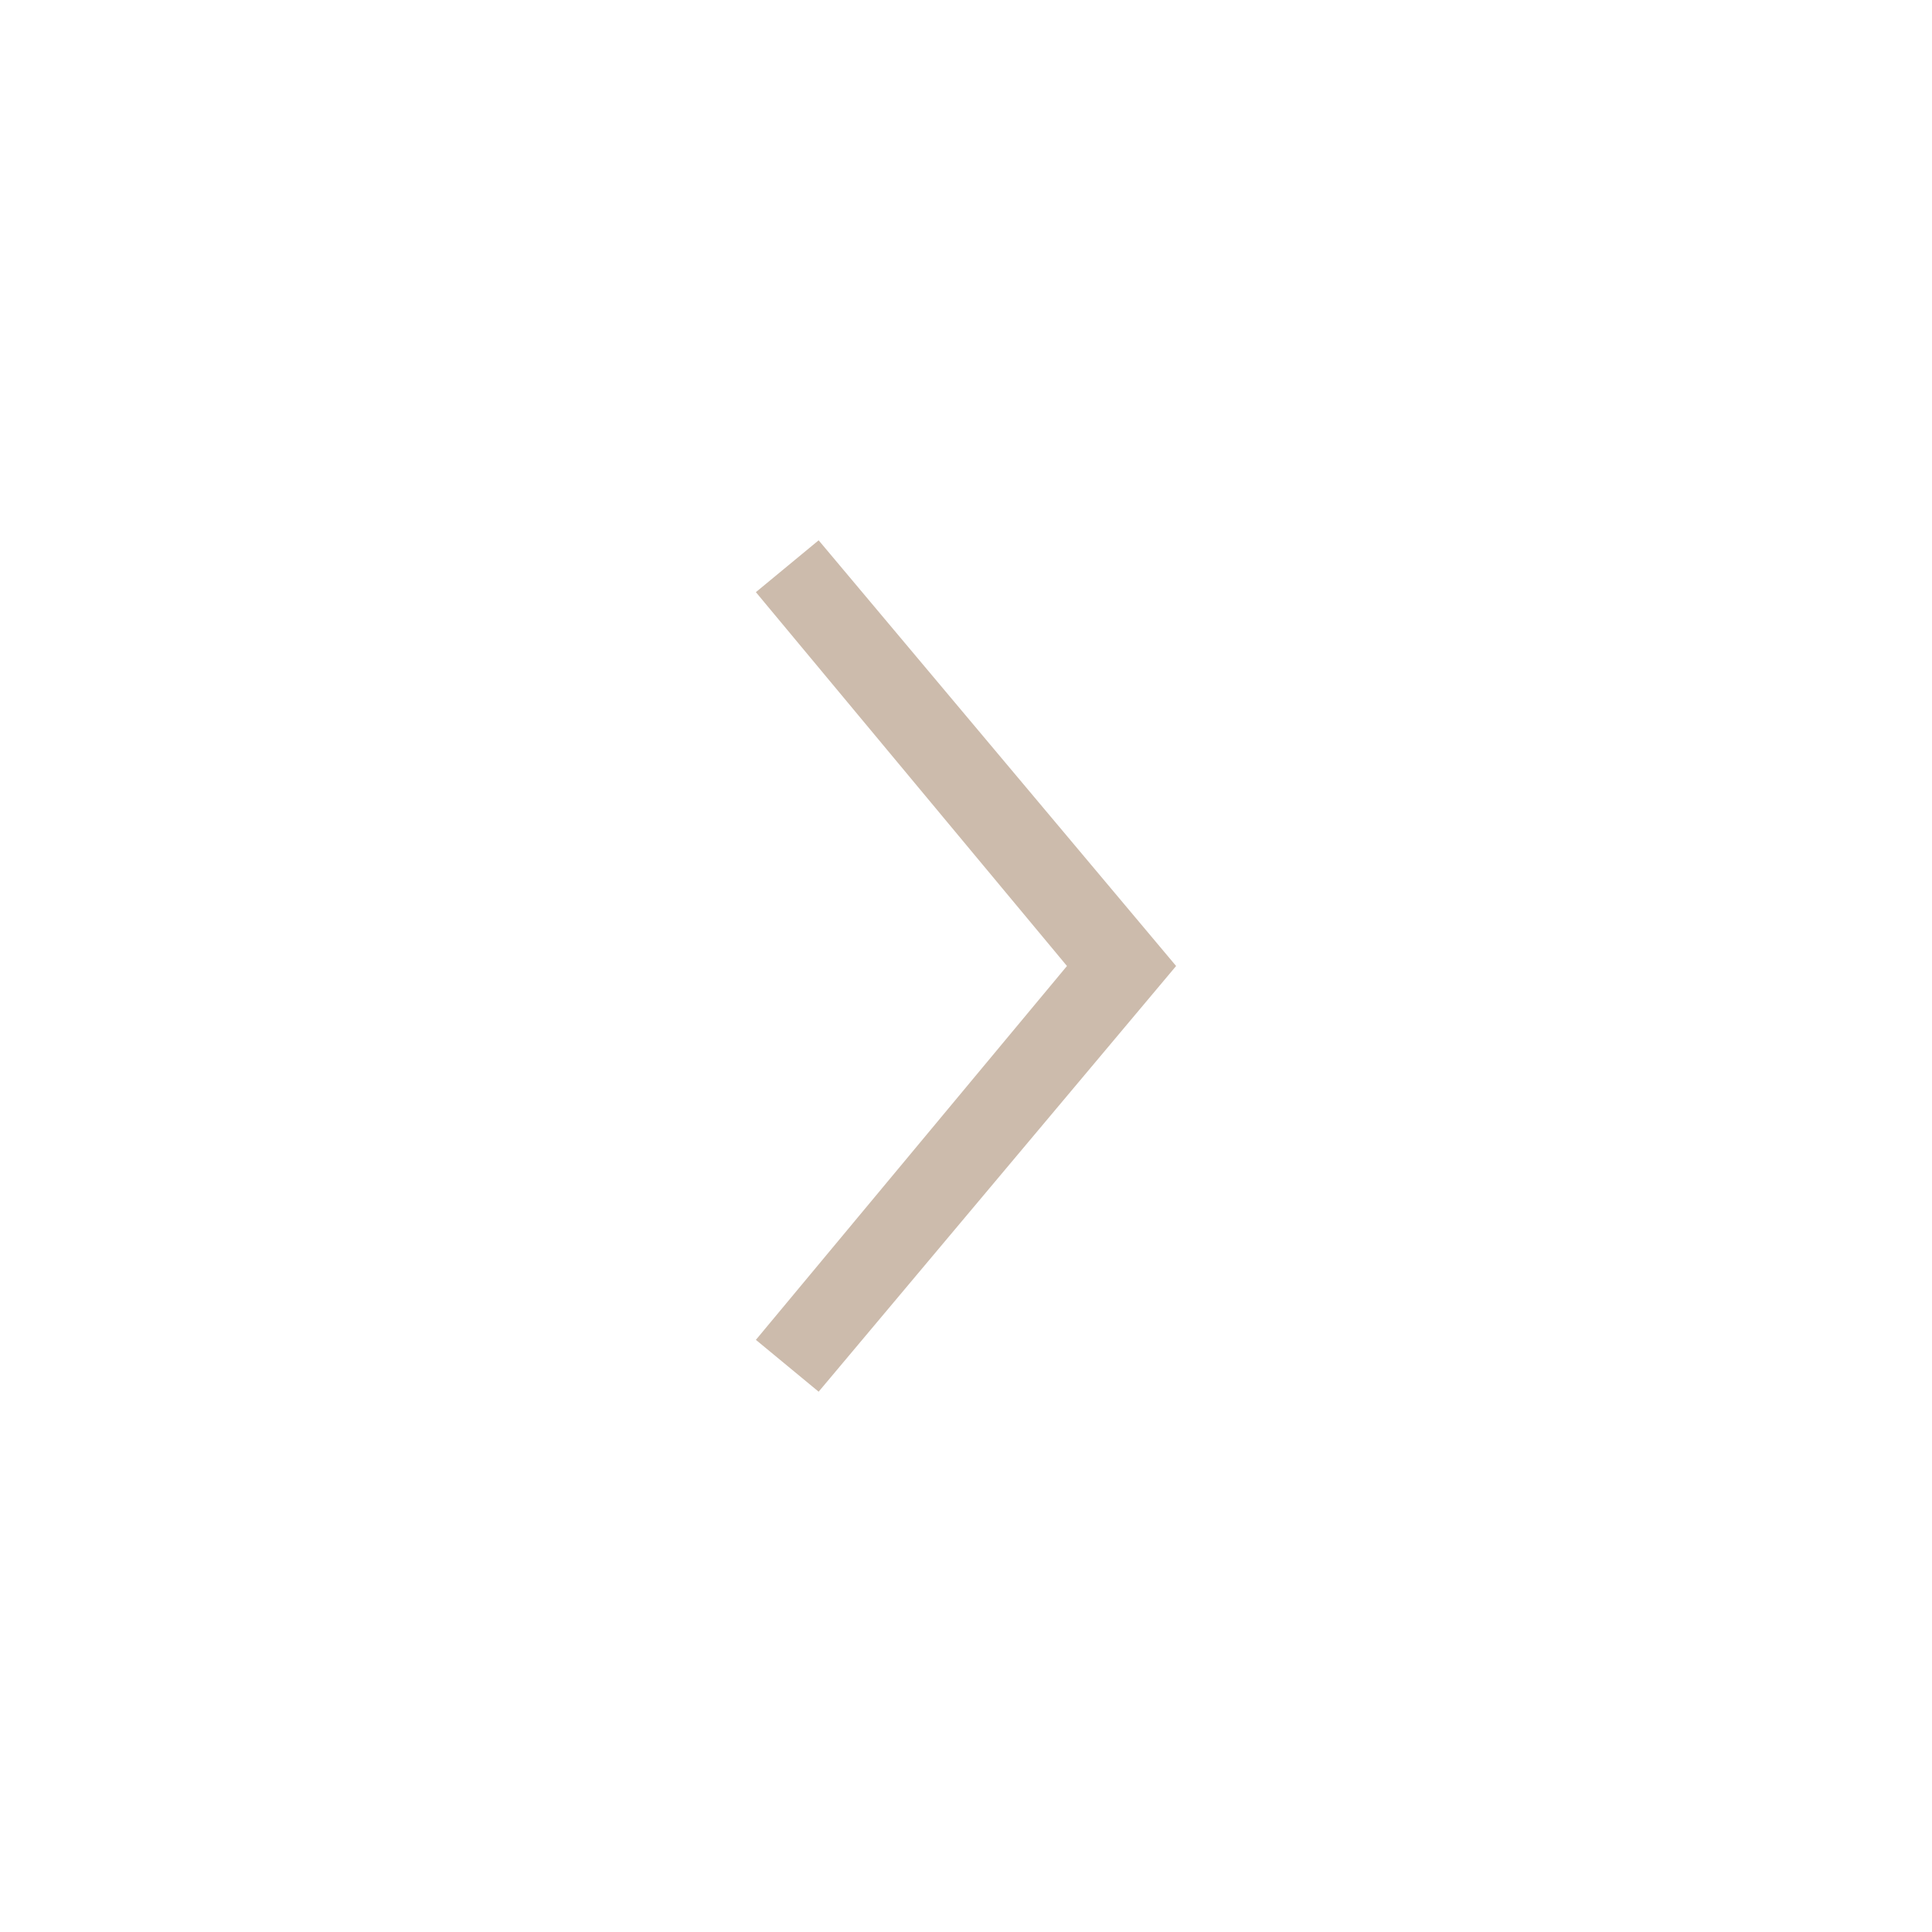
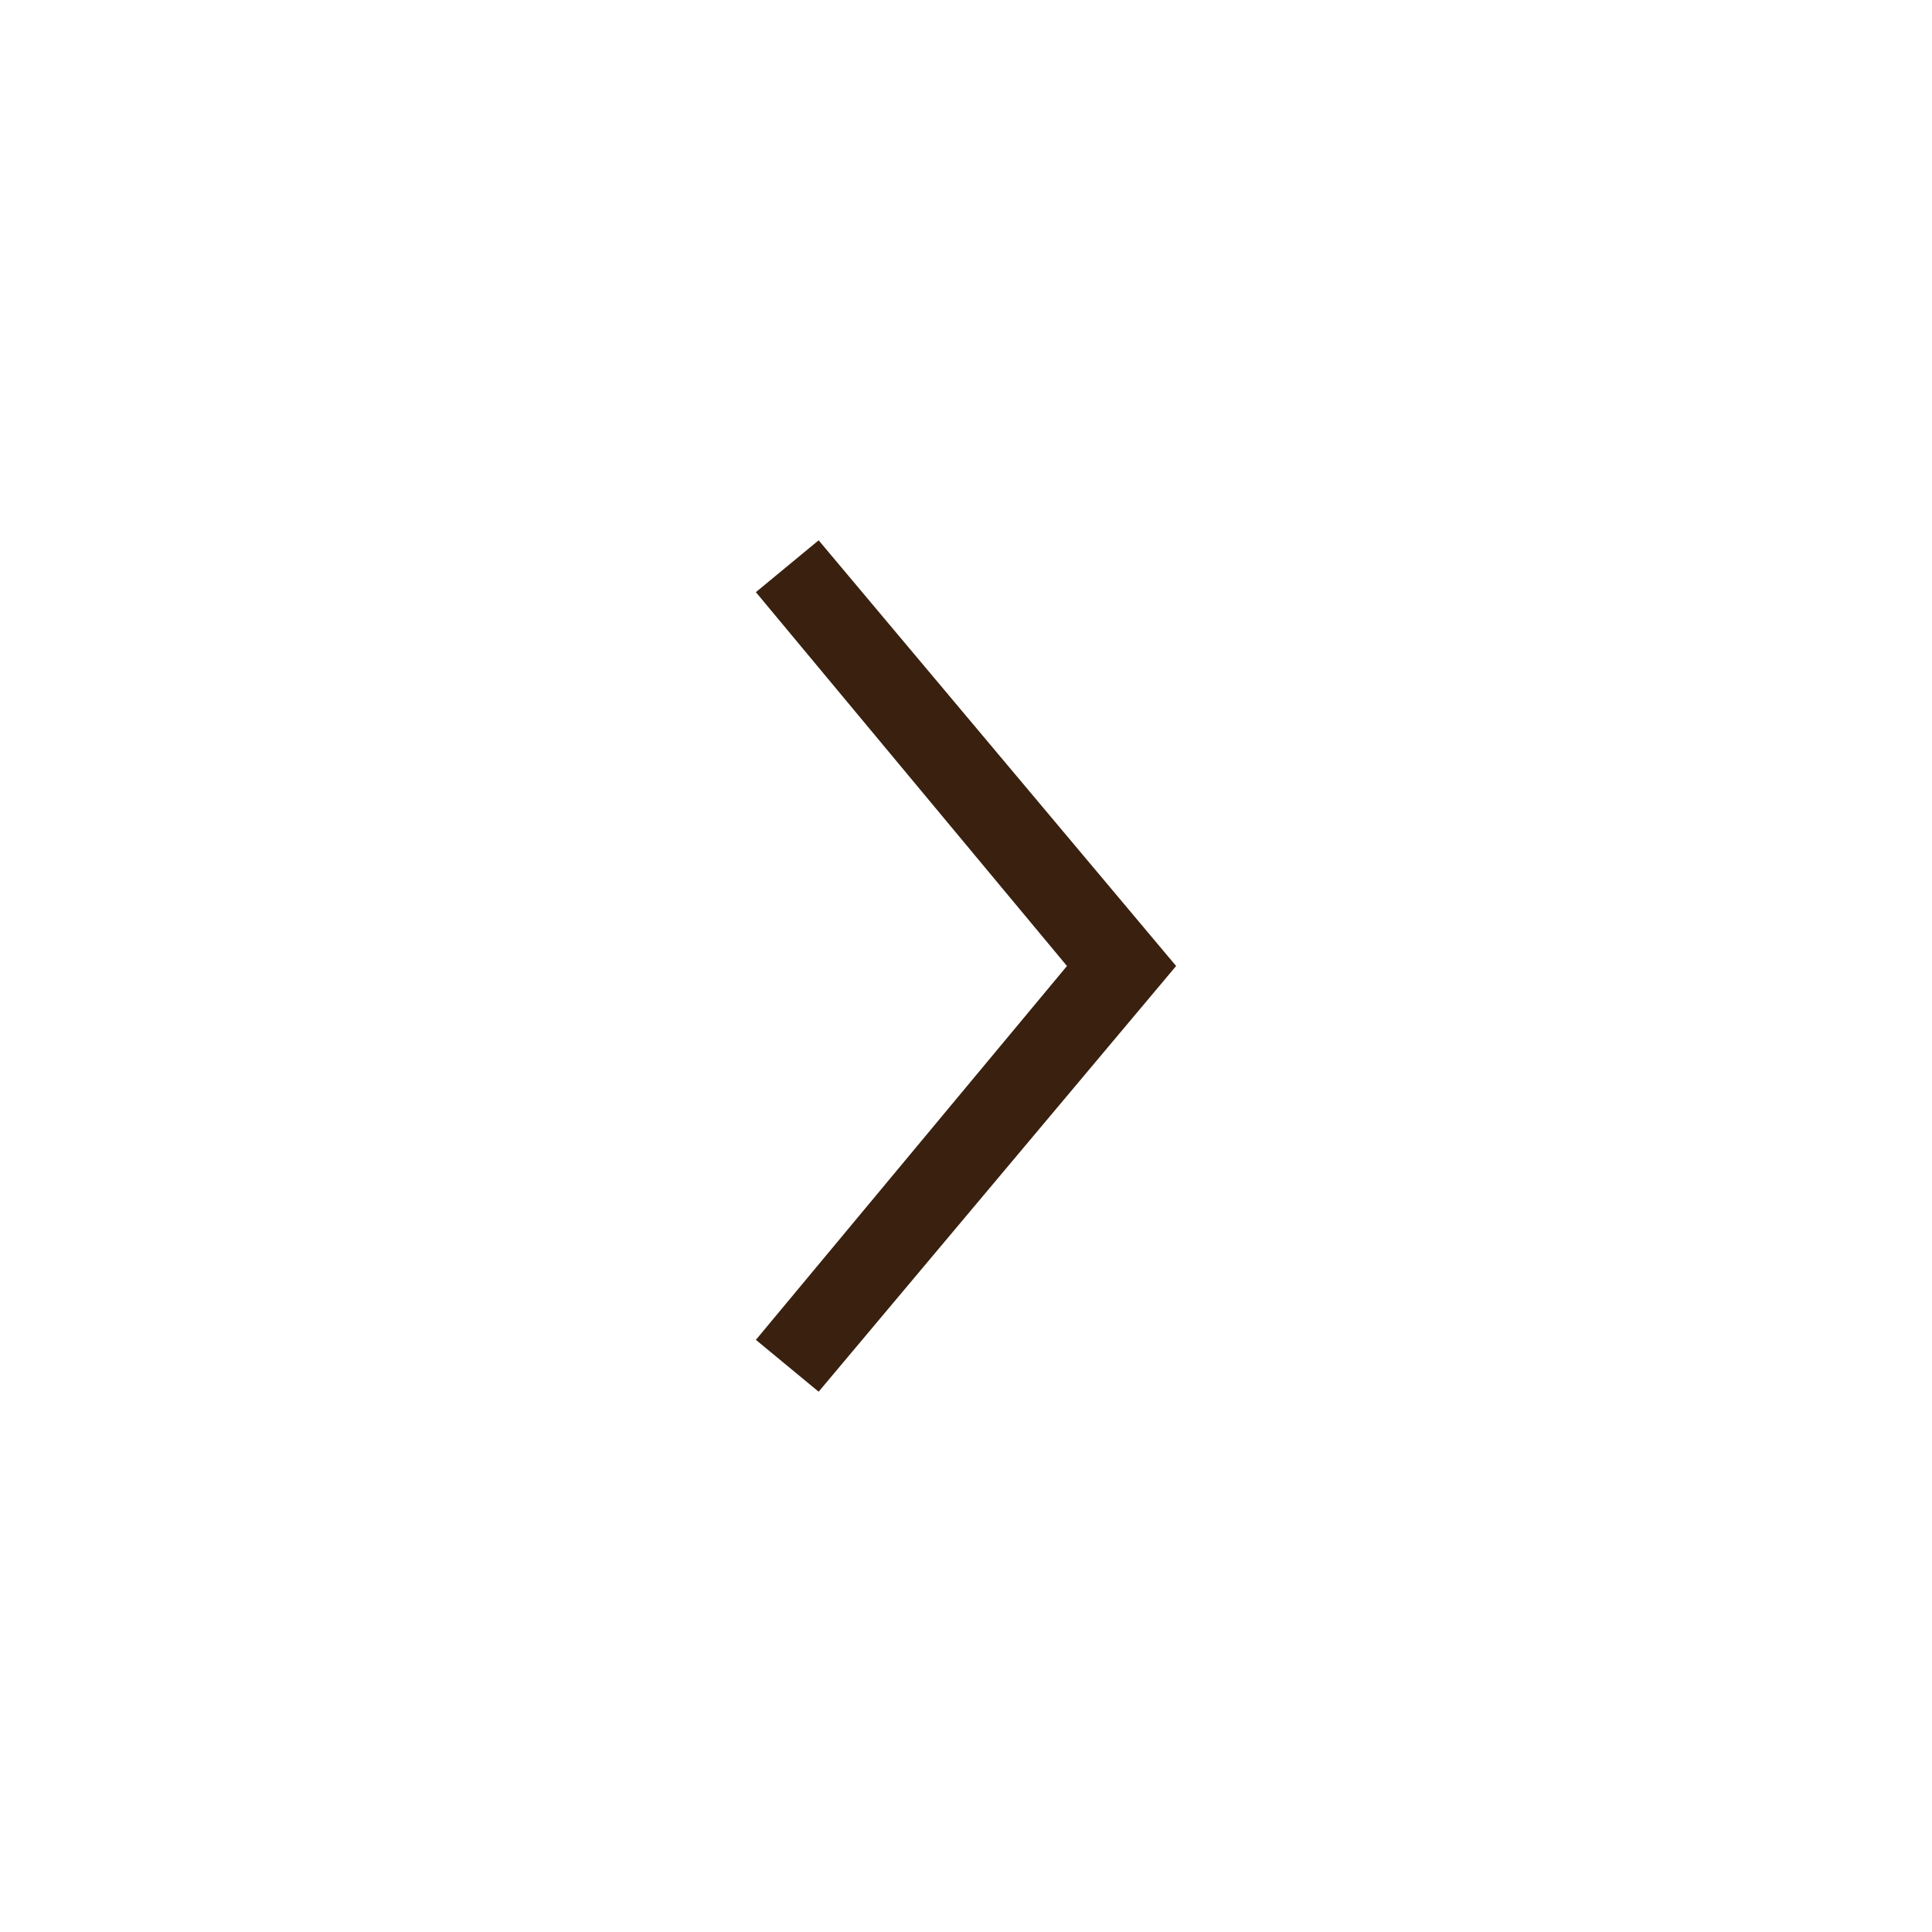
<svg xmlns="http://www.w3.org/2000/svg" version="1.1" id="圖層_1" x="0px" y="0px" viewBox="0 0 70.8 70.8" style="enable-background:new 0 0 70.8 70.8;" xml:space="preserve">
  <style type="text/css">
- 	.st0{fill:#CCBBAC;}
+ 	.st0{fill:#39200F;}
</style>
  <polygon class="st0" points="27.7,49.1 39.1,35.4 27.7,21.7 30,19.8 43.1,35.4 43.1,35.4 30,51 " />
</svg>
